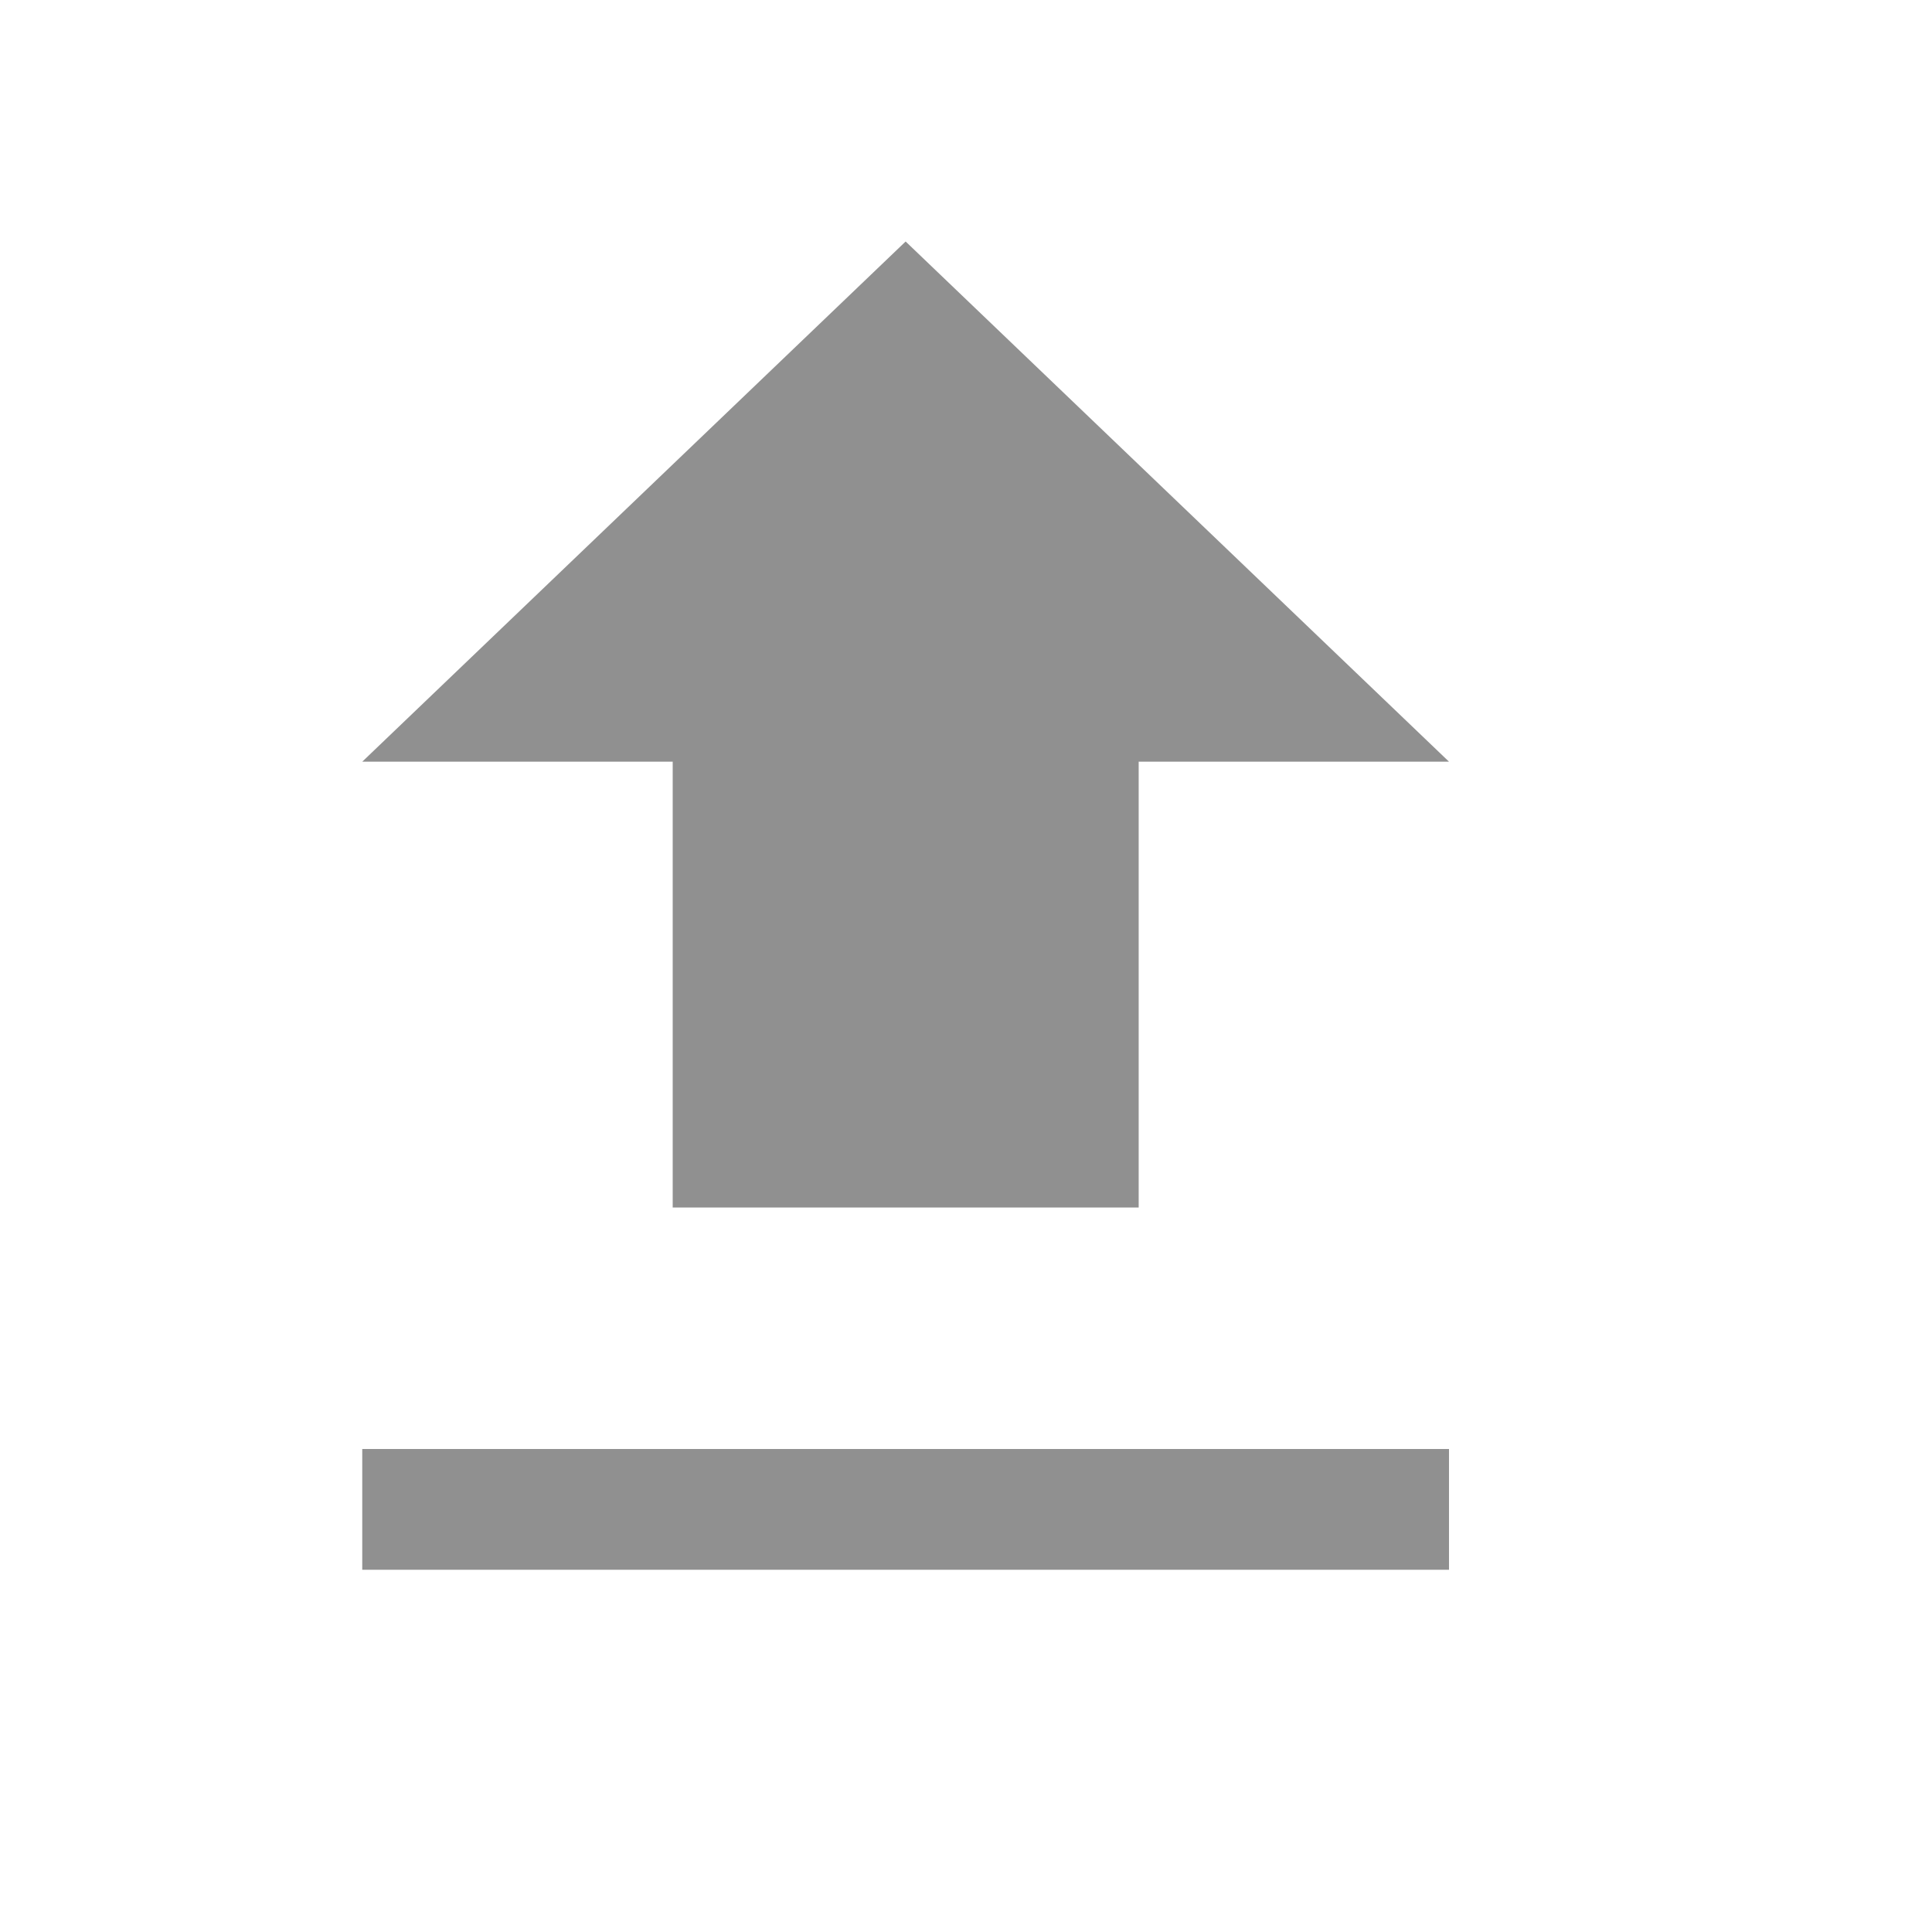
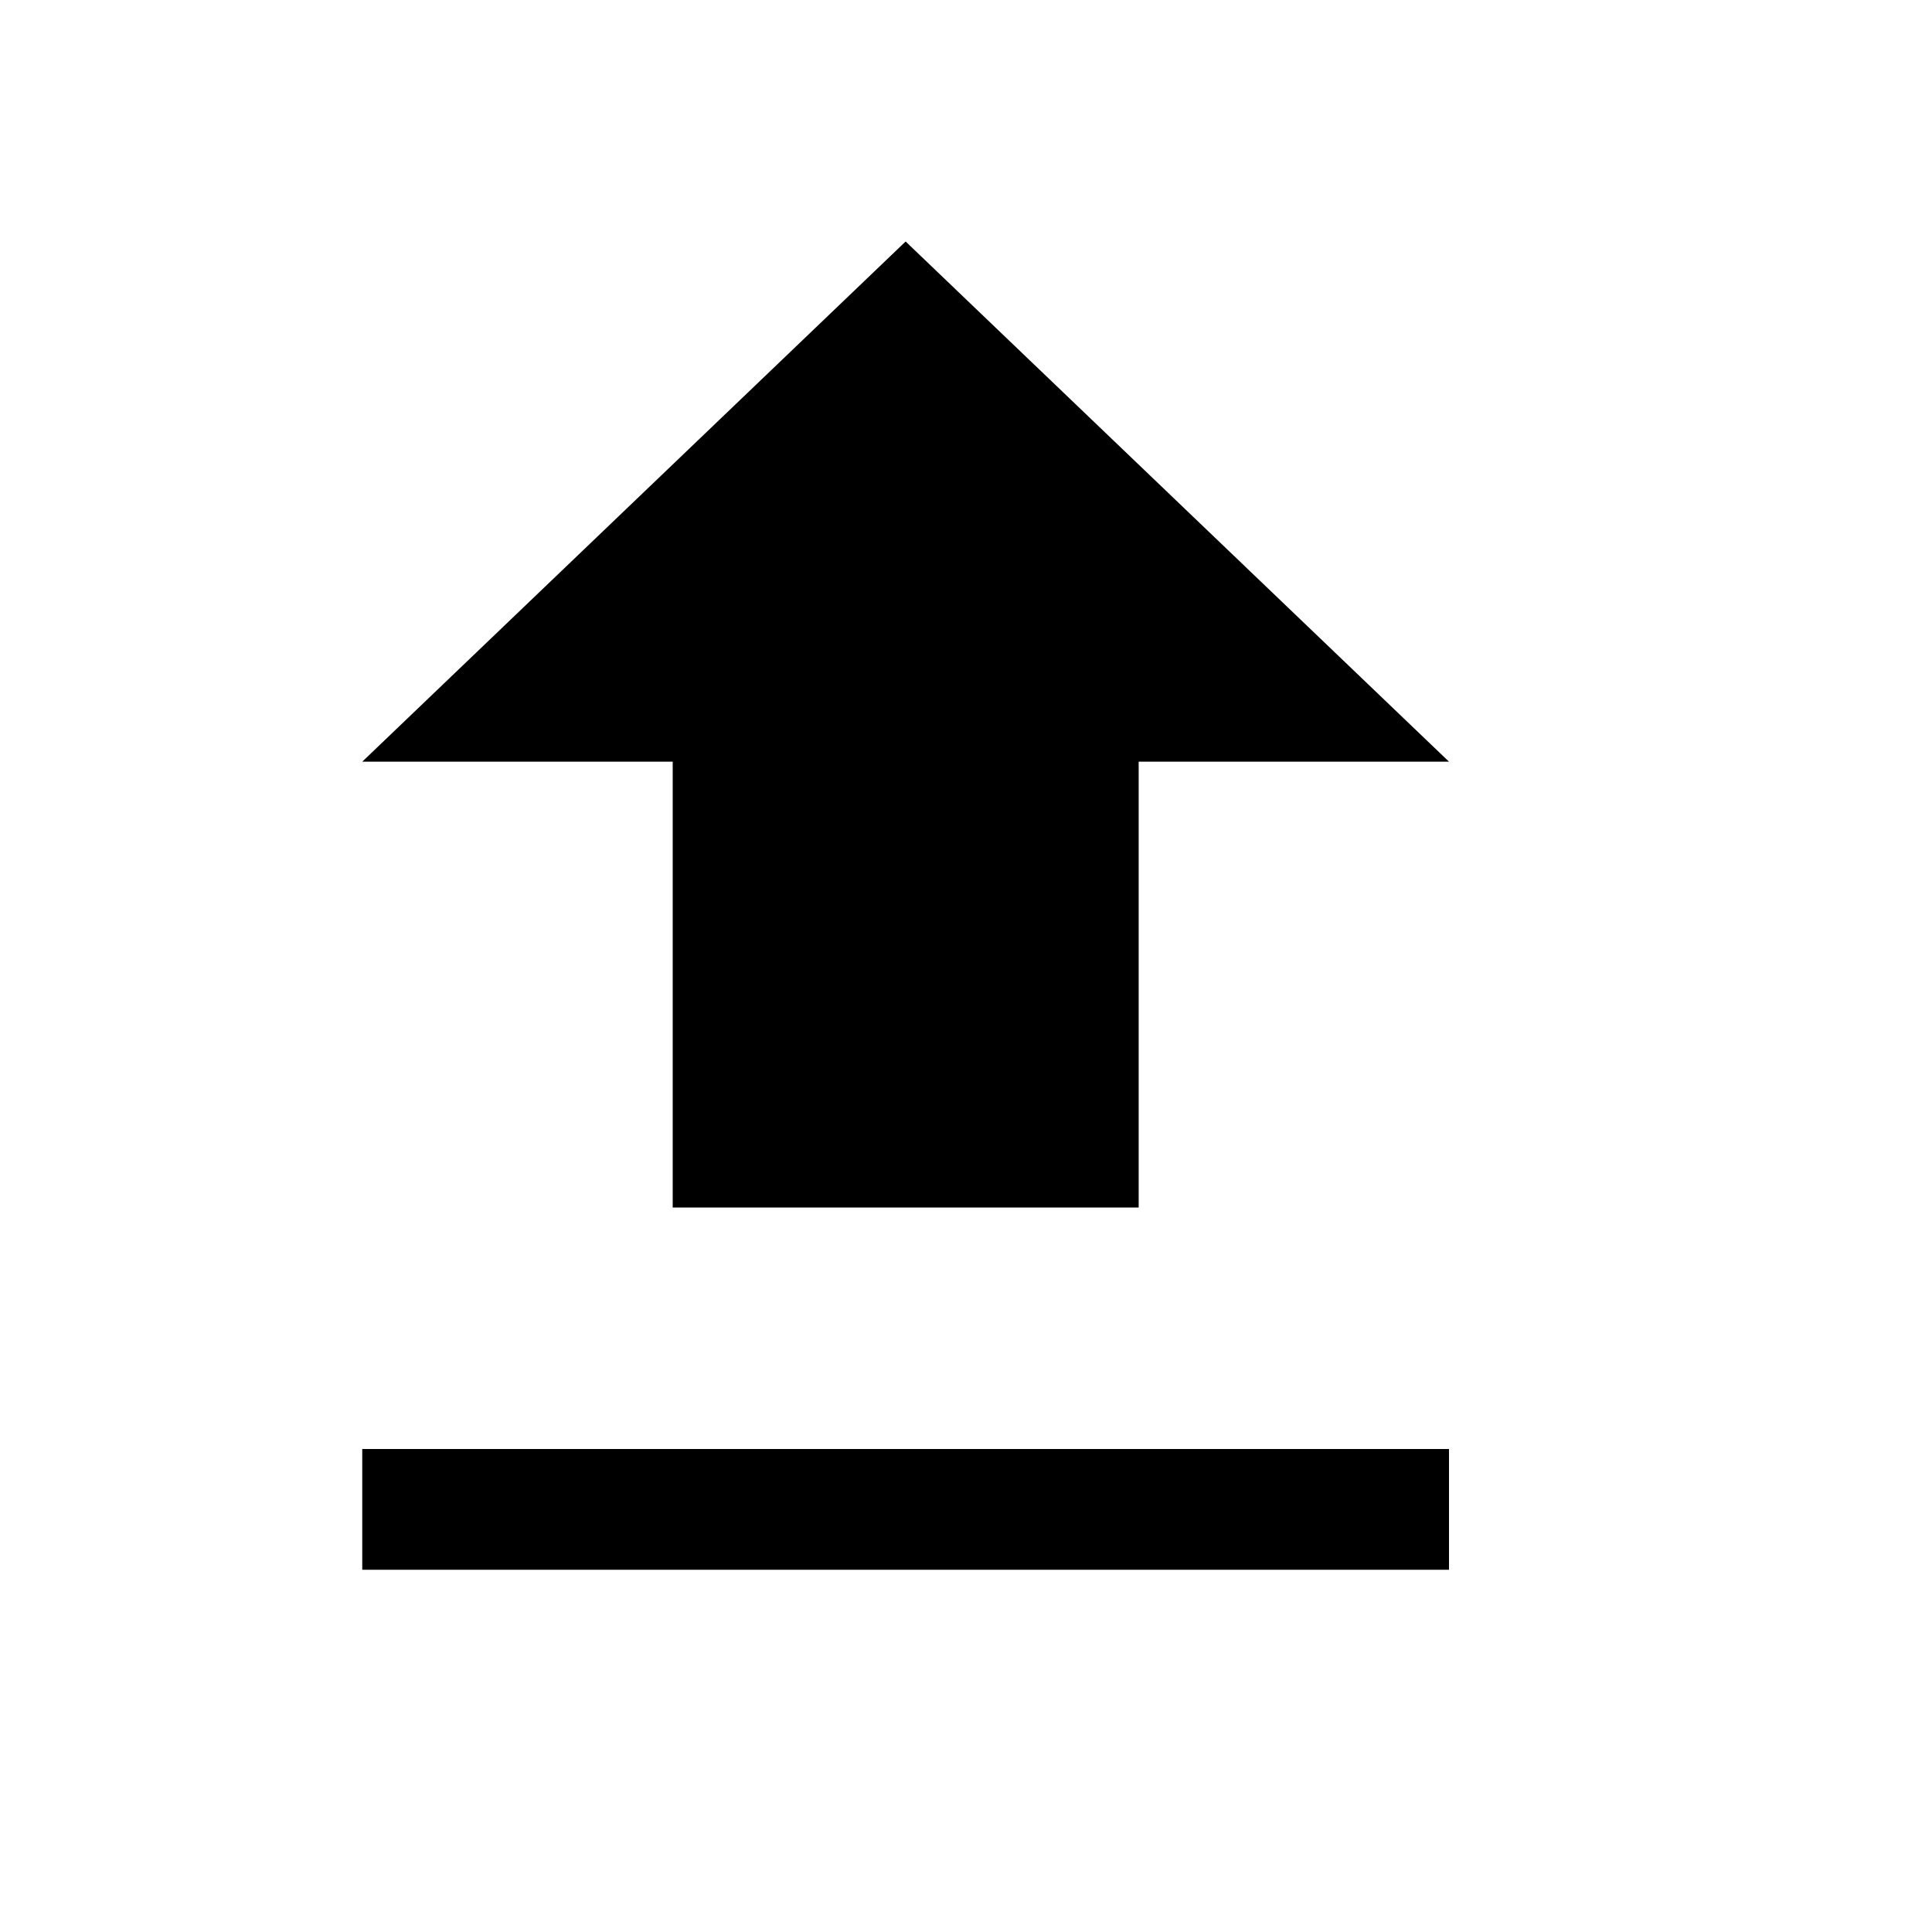
<svg xmlns="http://www.w3.org/2000/svg" width="16" height="16" viewBox="0 0 16 16">
-   <g fill="none" fill-rule="evenodd">
-     <path d="M0 0h16v16H0z" />
-     <path fill="#909090" fill-rule="nonzero" d="M5.571 10H9.43V6.308H12L7.5 2 3 6.308h2.571V10zM3 12h9v1H3v-1z" />
+   <g fill-rule="evenodd">
+     <path fill="#000000" fill-rule="nonzero" d="M5.571 10H9.43V6.308H12L7.5 2 3 6.308h2.571V10zM3 12h9v1H3v-1z" />
  </g>
</svg>
